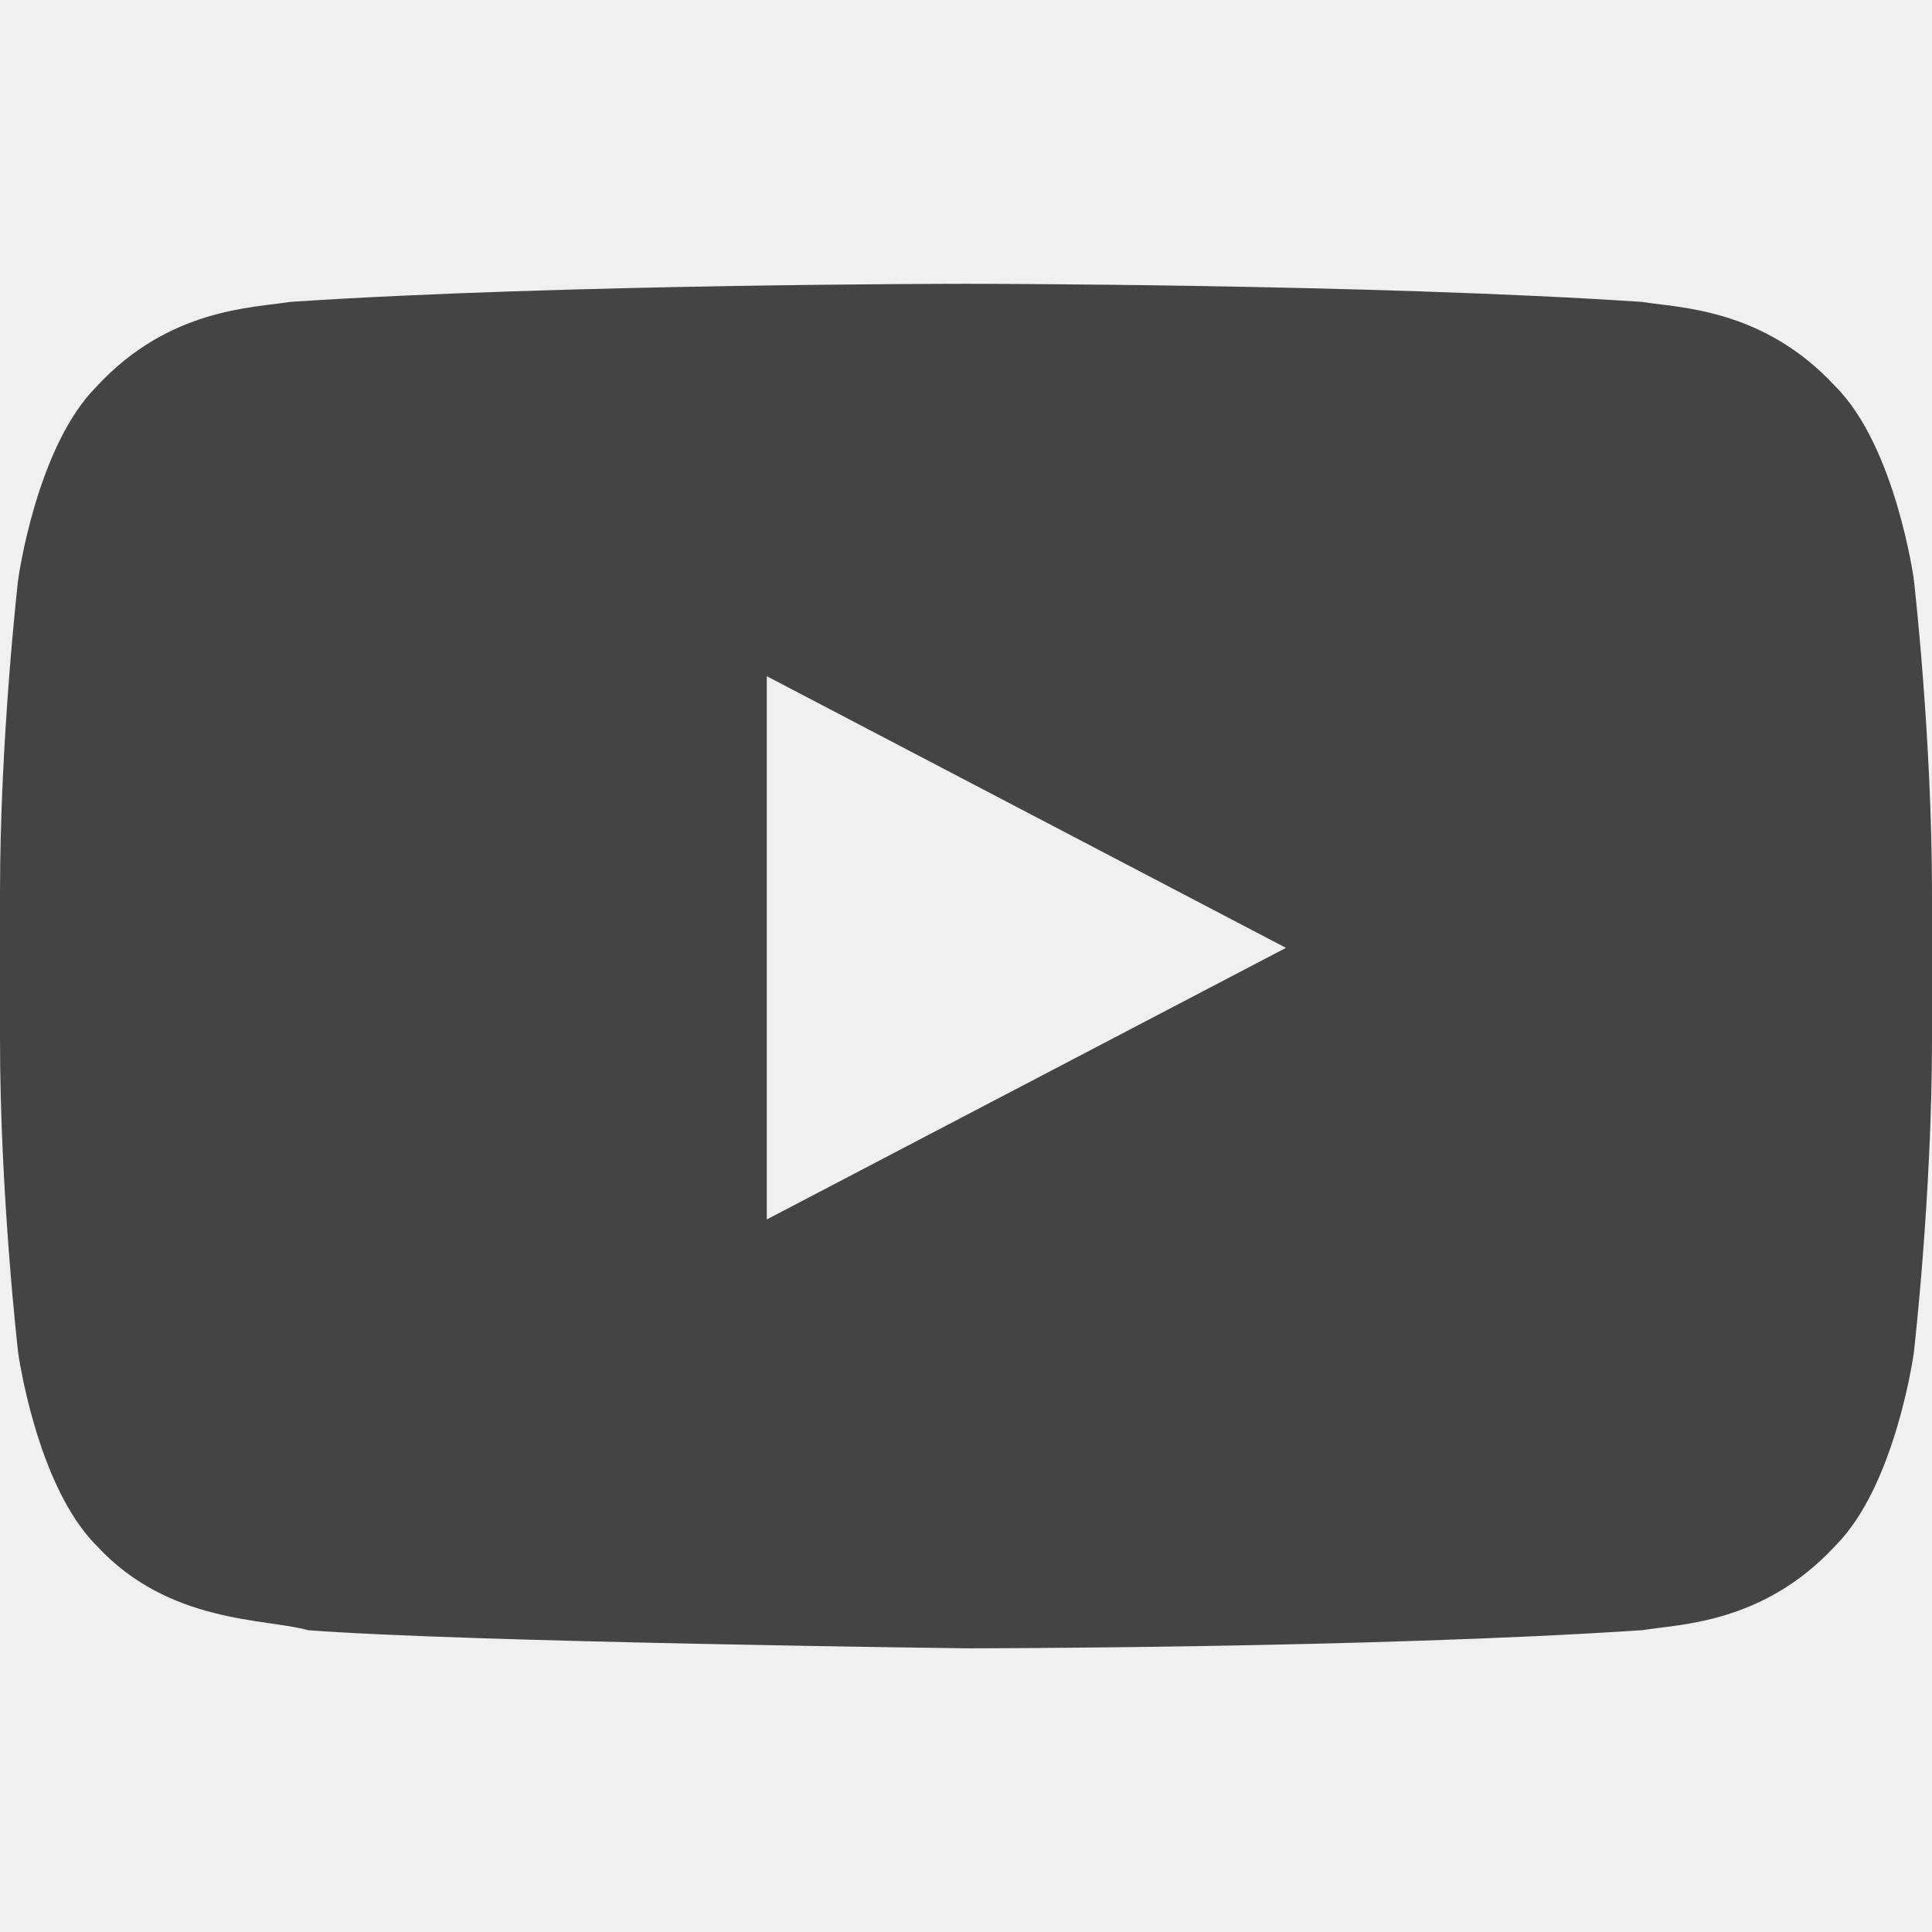
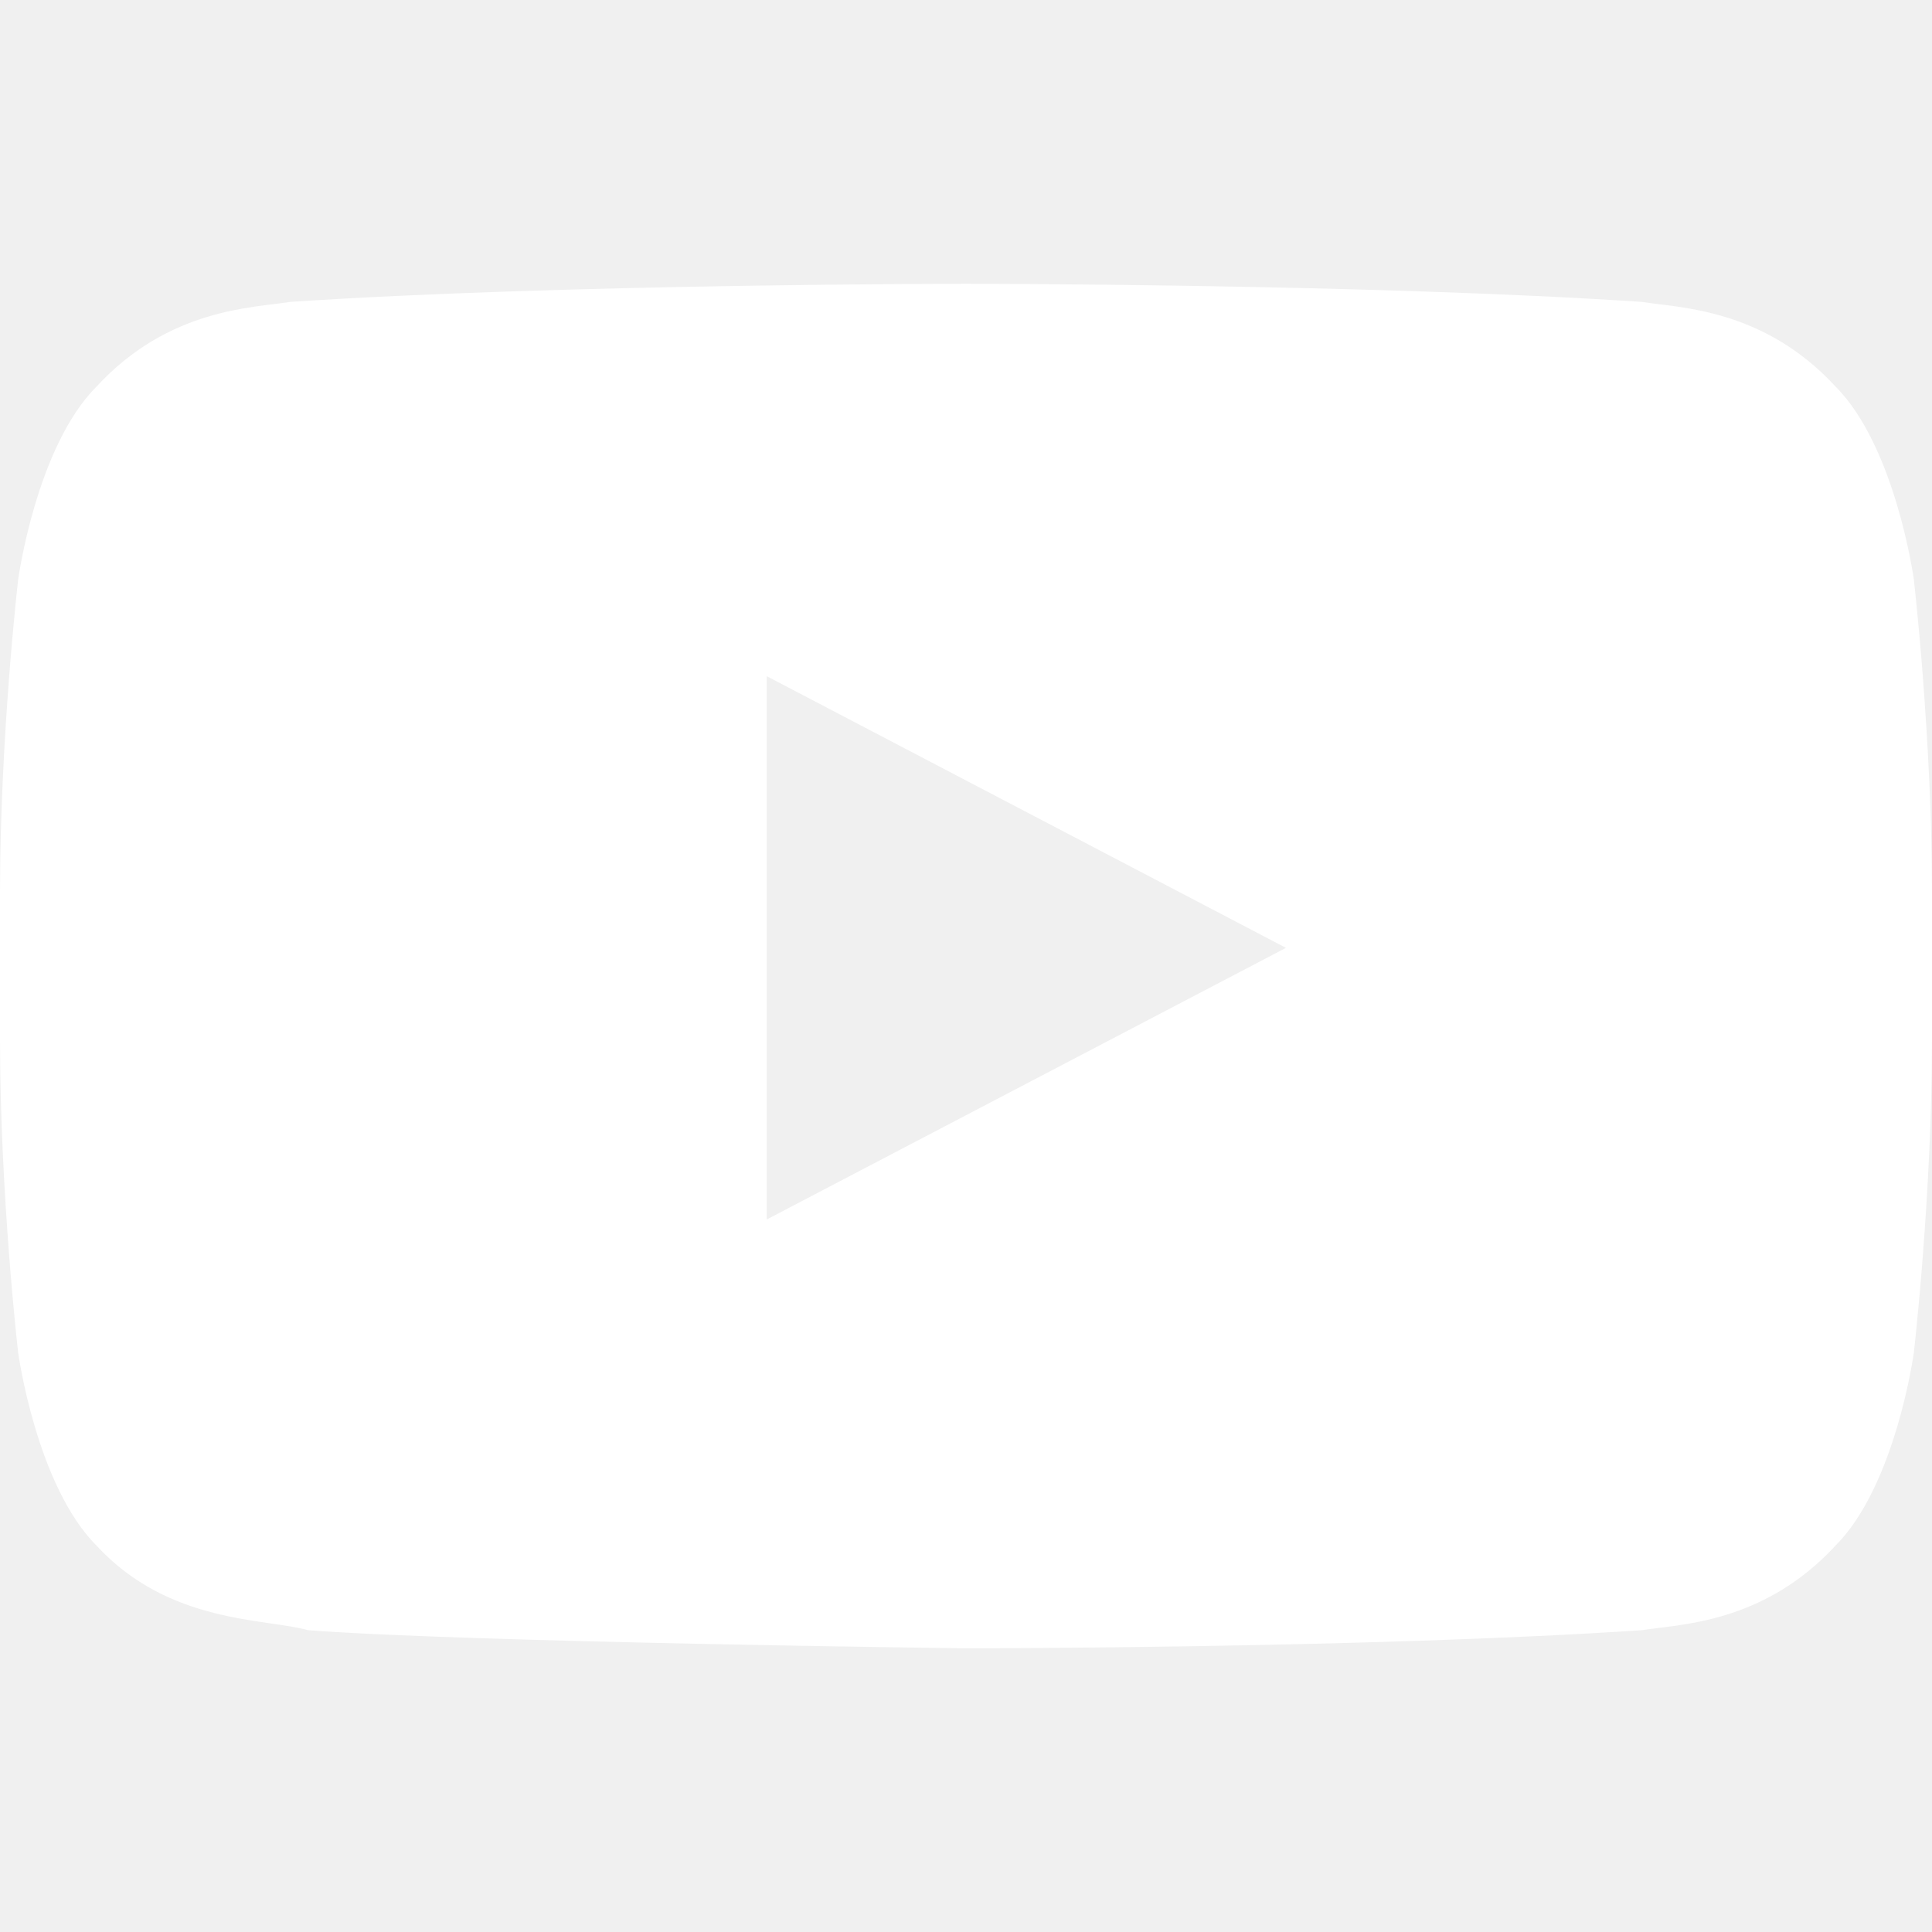
<svg xmlns="http://www.w3.org/2000/svg" version="1.1" width="18" height="18" viewBox="0 0 18 18">
-   <path fill="#444" d="M17.831 5.4c0 0-0.169-1.237-0.731-1.8-0.675-0.731-1.462-0.731-1.8-0.787-2.531-0.169-6.3-0.169-6.3-0.169v0c0 0-3.769 0-6.3 0.169-0.337 0.056-1.125 0.056-1.8 0.788-0.563 0.563-0.731 1.8-0.731 1.8s-0.169 1.463-0.169 2.925v1.35c0 1.463 0.169 2.925 0.169 2.925s0.169 1.237 0.731 1.8c0.675 0.731 1.575 0.675 1.969 0.787 1.463 0.112 6.131 0.169 6.131 0.169s3.769 0 6.3-0.169c0.338-0.056 1.125-0.056 1.8-0.787 0.563-0.563 0.731-1.8 0.731-1.8s0.169-1.463 0.169-2.925v-1.35c0-1.462-0.169-2.925-0.169-2.925zM7.144 11.362v-5.062l4.837 2.531-4.838 2.531z" />
+   <path fill="white" d="M17.831 5.4c0 0-0.169-1.237-0.731-1.8-0.675-0.731-1.462-0.731-1.8-0.787-2.531-0.169-6.3-0.169-6.3-0.169v0c0 0-3.769 0-6.3 0.169-0.337 0.056-1.125 0.056-1.8 0.788-0.563 0.563-0.731 1.8-0.731 1.8s-0.169 1.463-0.169 2.925v1.35c0 1.463 0.169 2.925 0.169 2.925s0.169 1.237 0.731 1.8c0.675 0.731 1.575 0.675 1.969 0.787 1.463 0.112 6.131 0.169 6.131 0.169s3.769 0 6.3-0.169c0.338-0.056 1.125-0.056 1.8-0.787 0.563-0.563 0.731-1.8 0.731-1.8s0.169-1.463 0.169-2.925v-1.35c0-1.462-0.169-2.925-0.169-2.925zM7.144 11.362v-5.062l4.837 2.531-4.838 2.531z" />
</svg>
